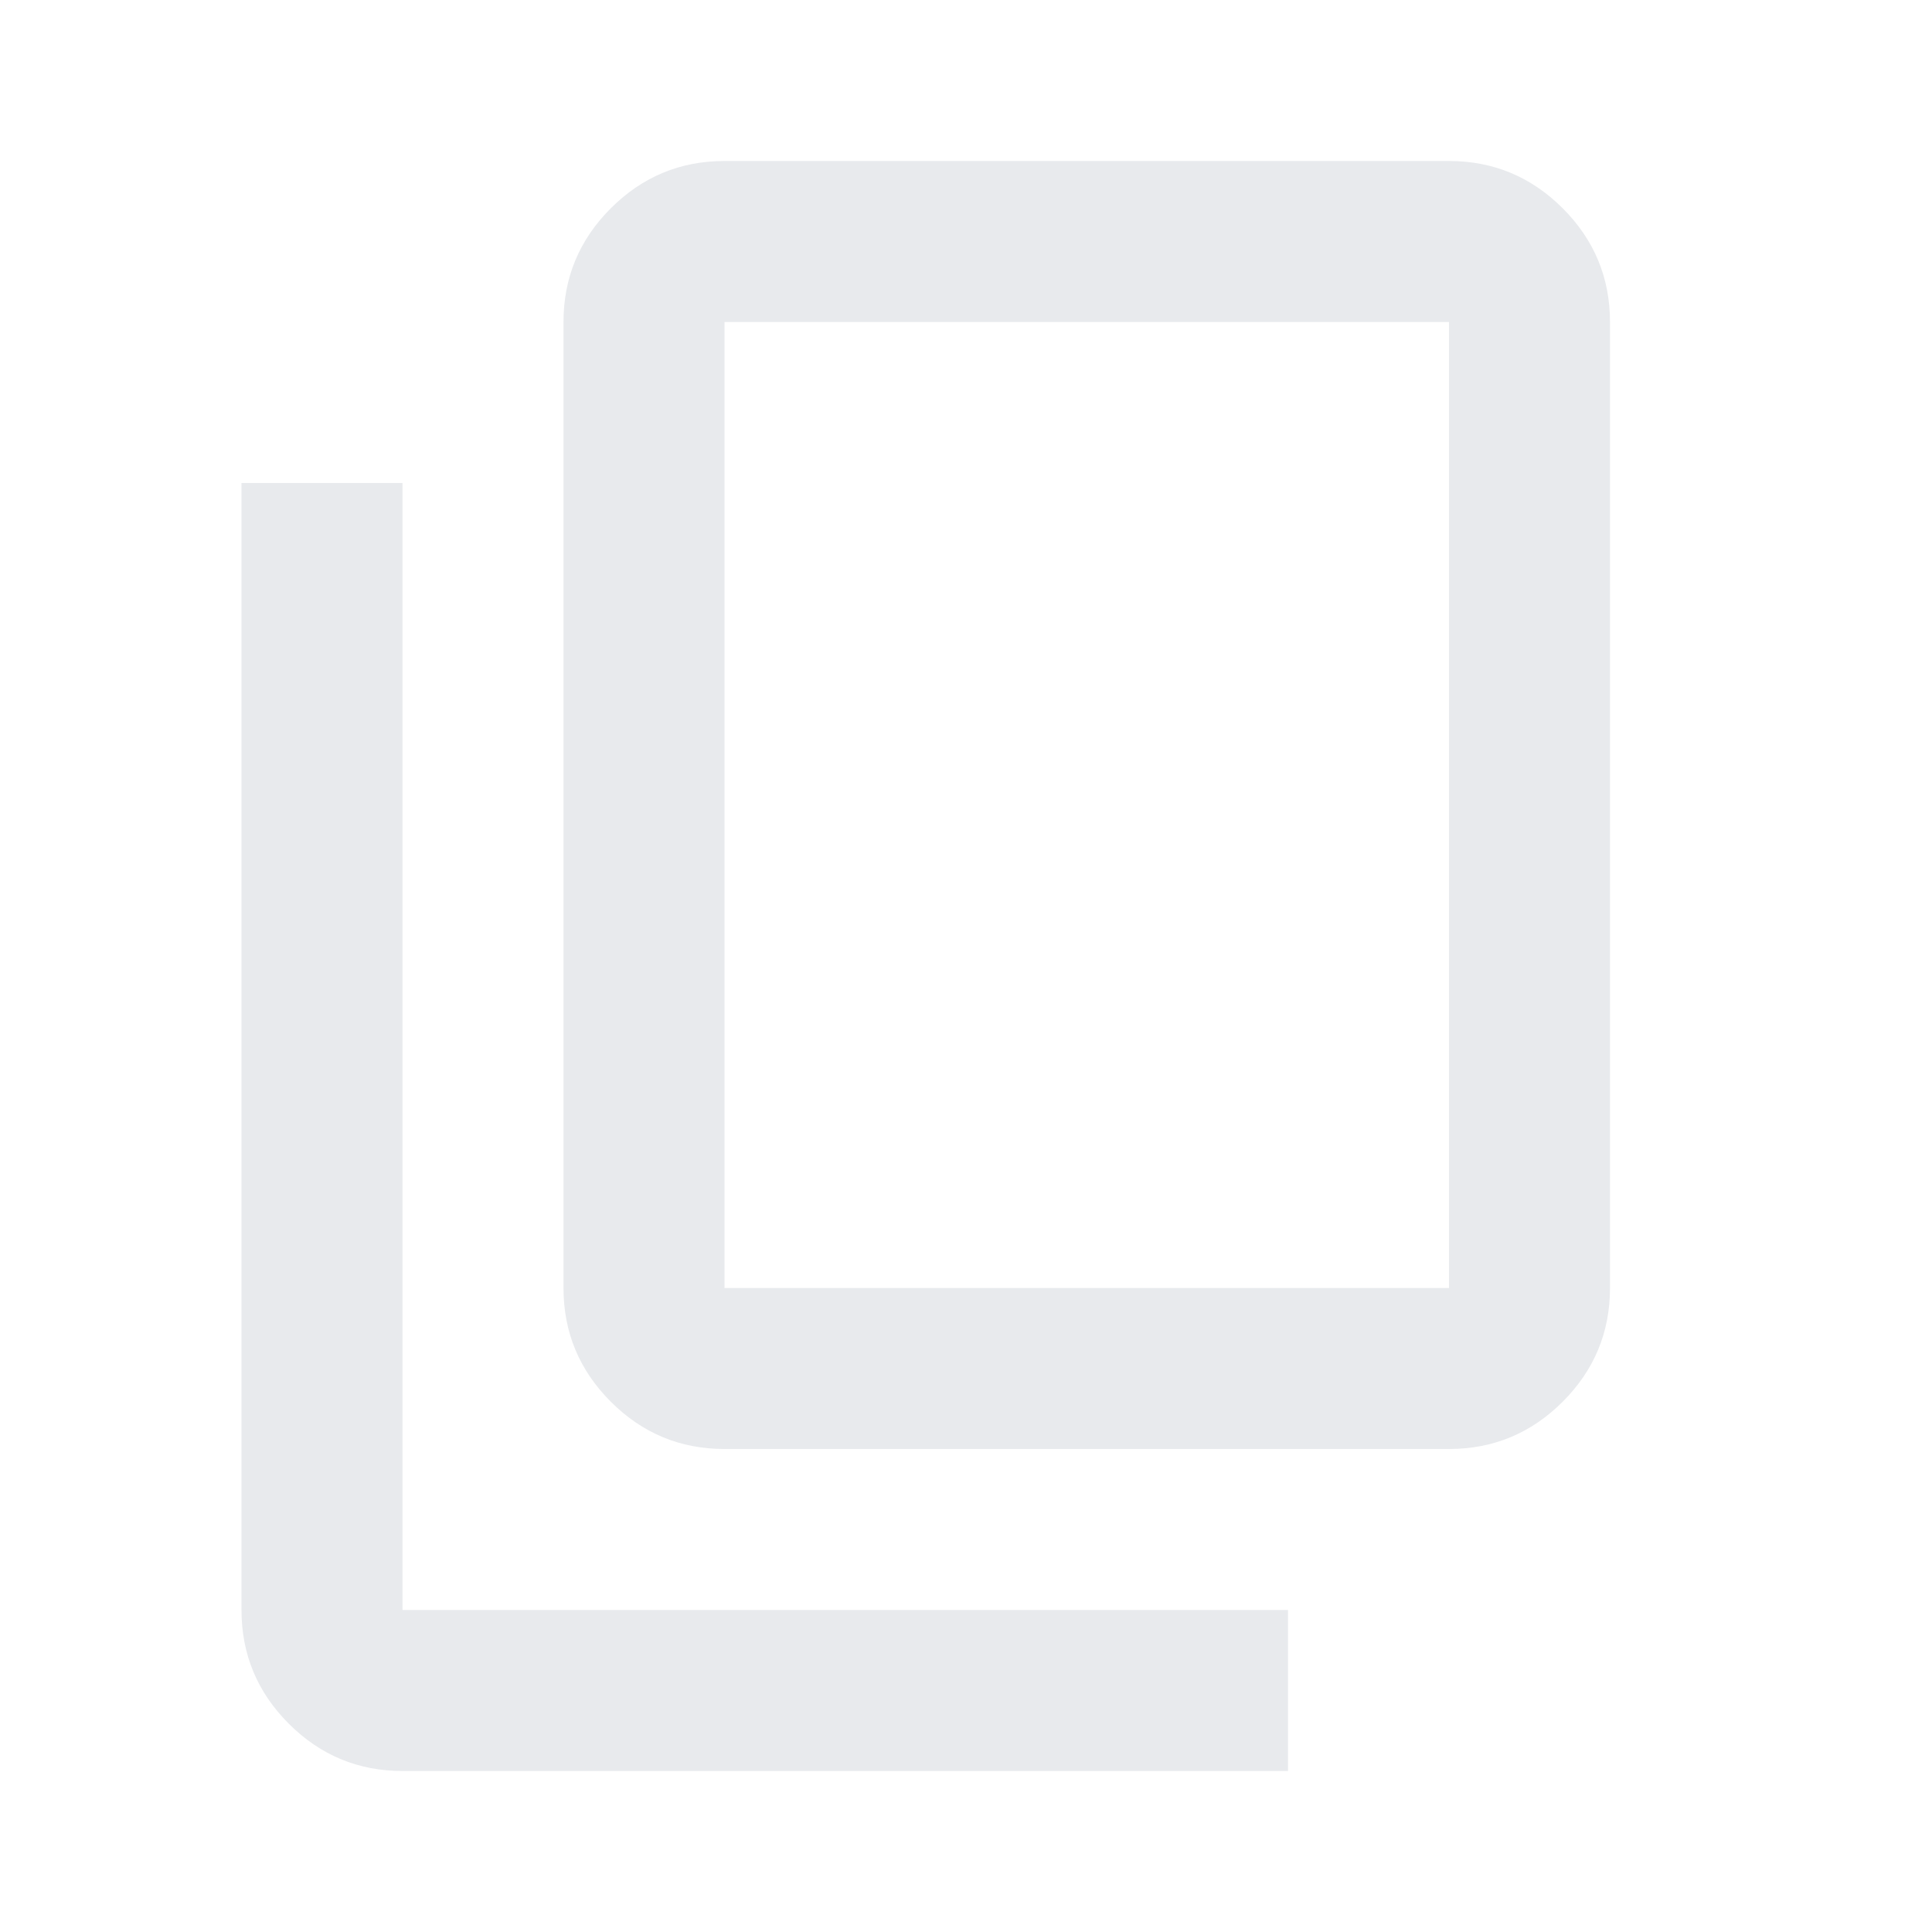
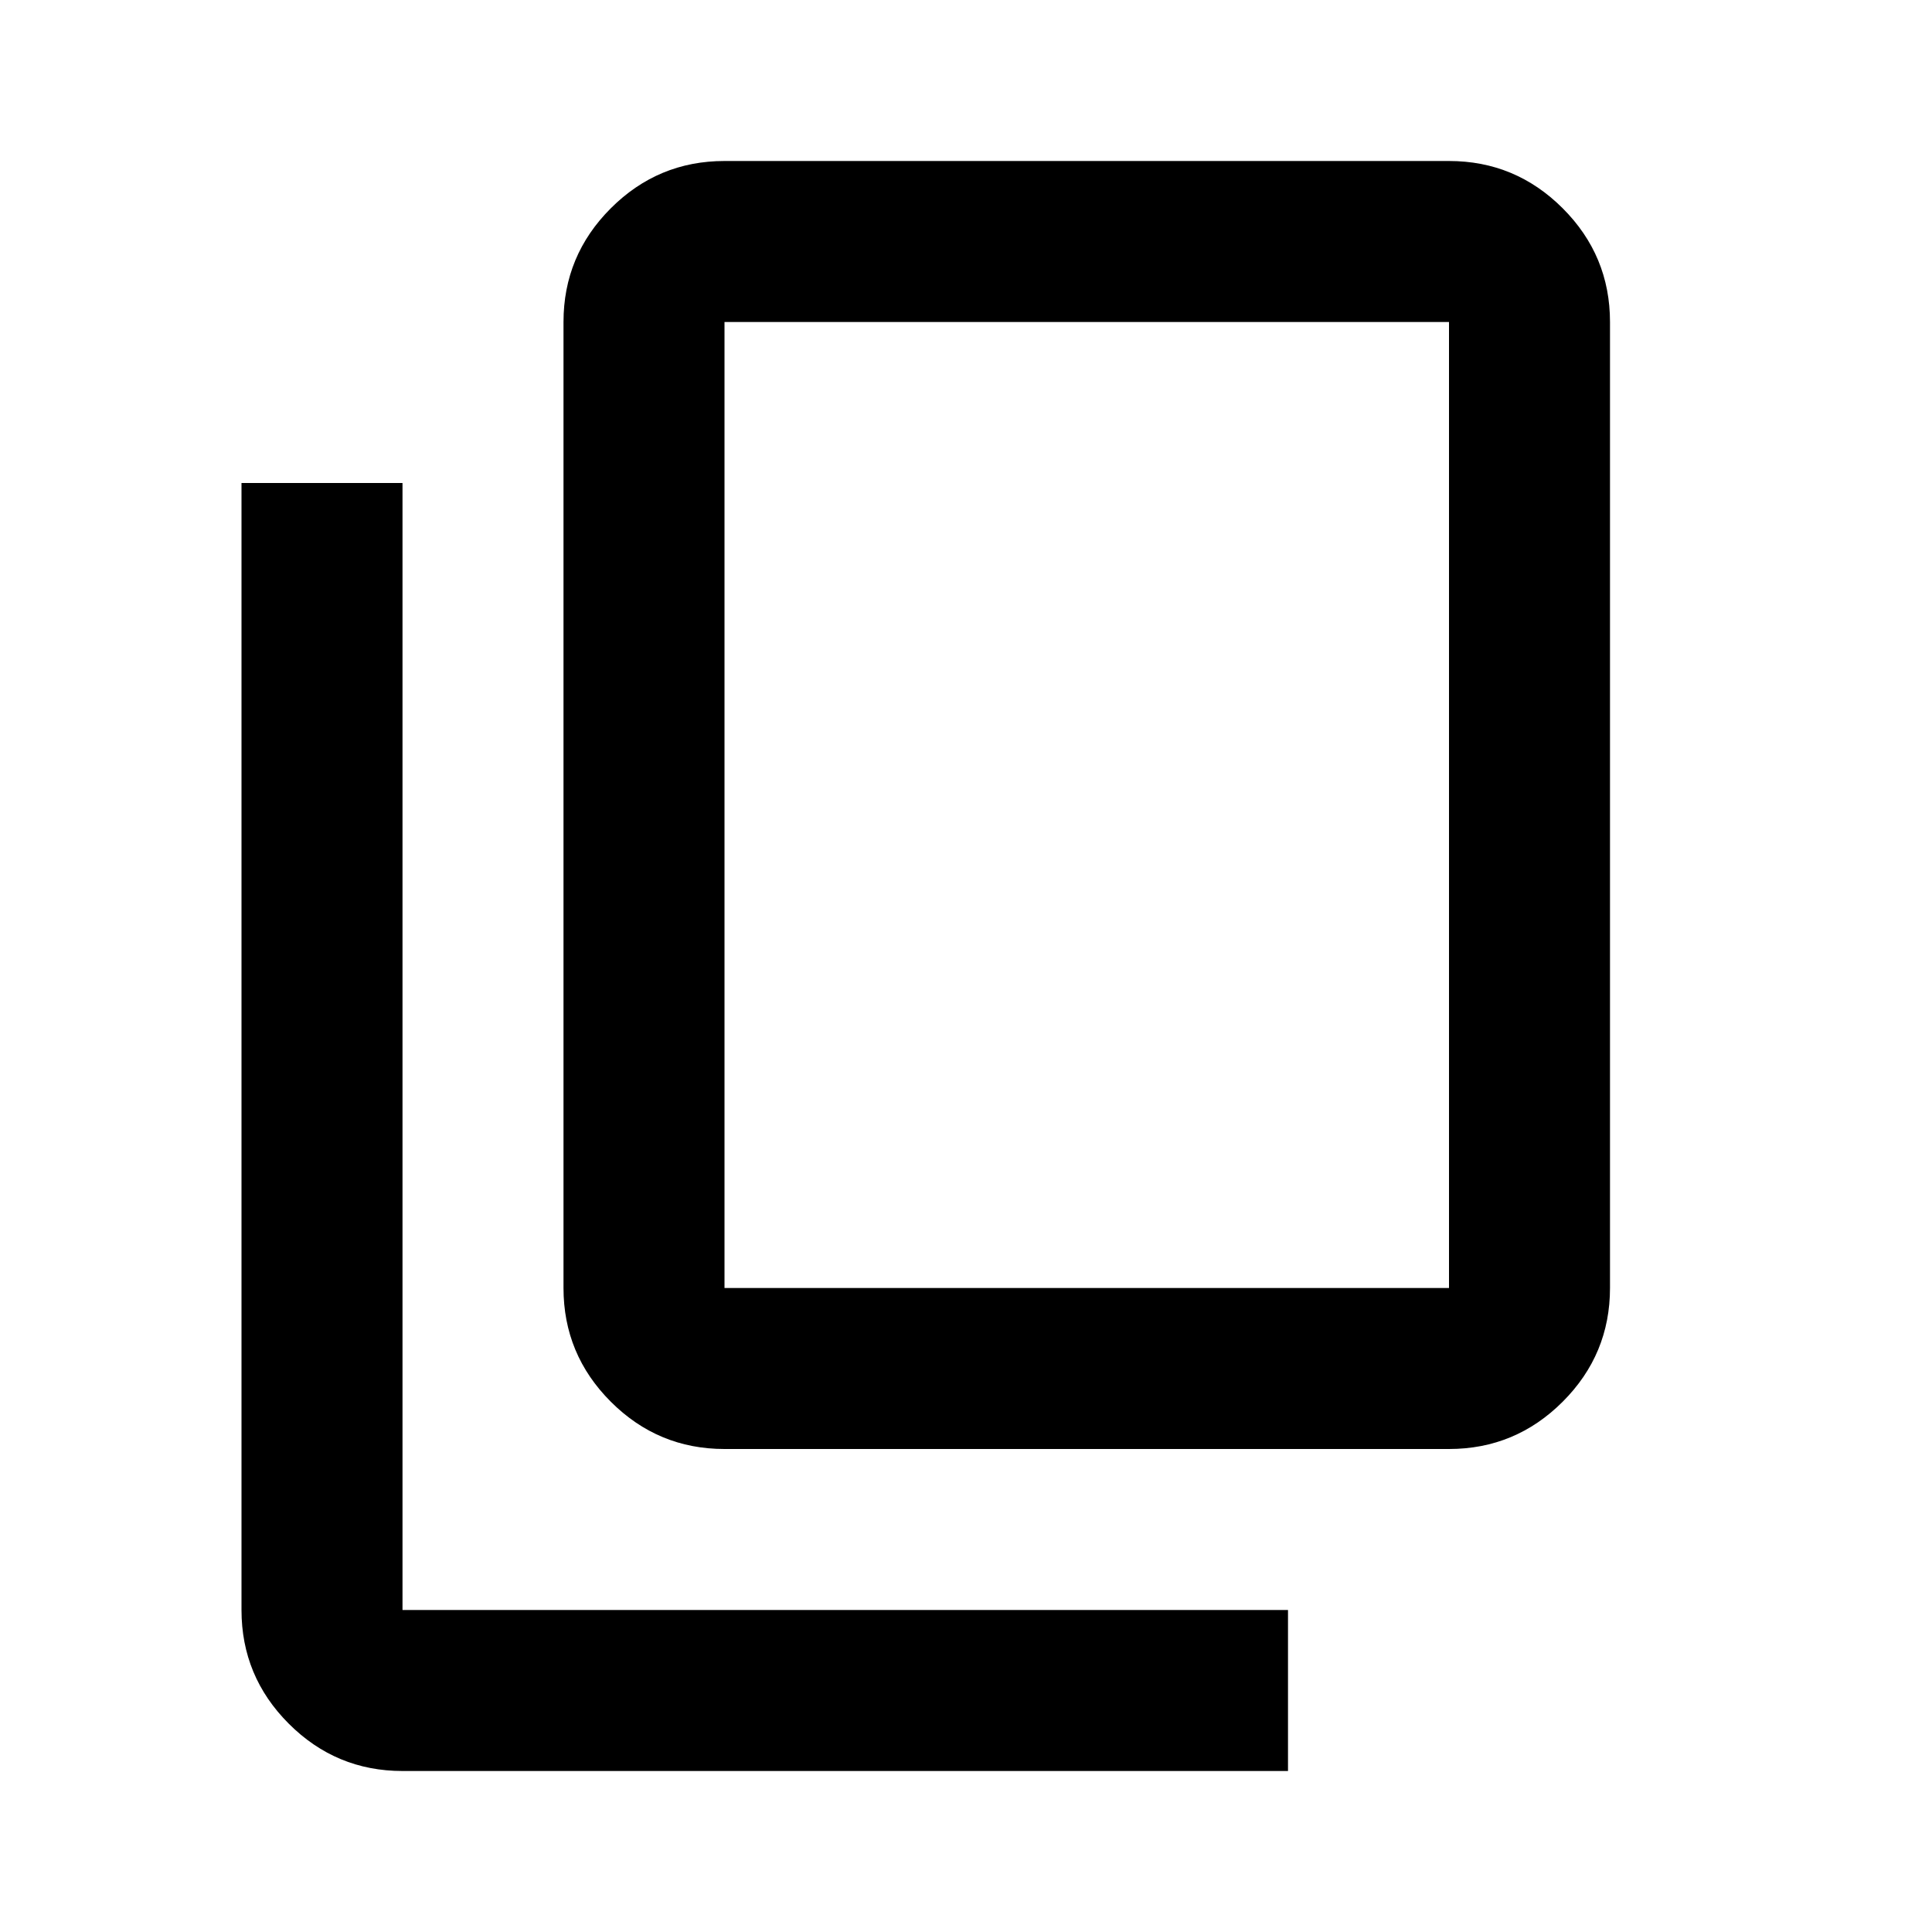
- <svg xmlns="http://www.w3.org/2000/svg" height="24px" viewBox="0 -960 960 960" width="24px" fill="#e8eaed">
+ <svg xmlns="http://www.w3.org/2000/svg" height="24px" viewBox="0 -960 960 960" width="24px" fill="#000000">
  <path d="M360-240q-33 0-56.5-23.5T280-320v-480q0-33 23.5-56.5T360-880h360q33 0 56.5 23.5T800-800v480q0 33-23.5 56.5T720-240H360Zm0-80h360v-480H360v480ZM200-80q-33 0-56.5-23.5T120-160v-560h80v560h440v80H200Zm160-240v-480 480Z" />
</svg>
